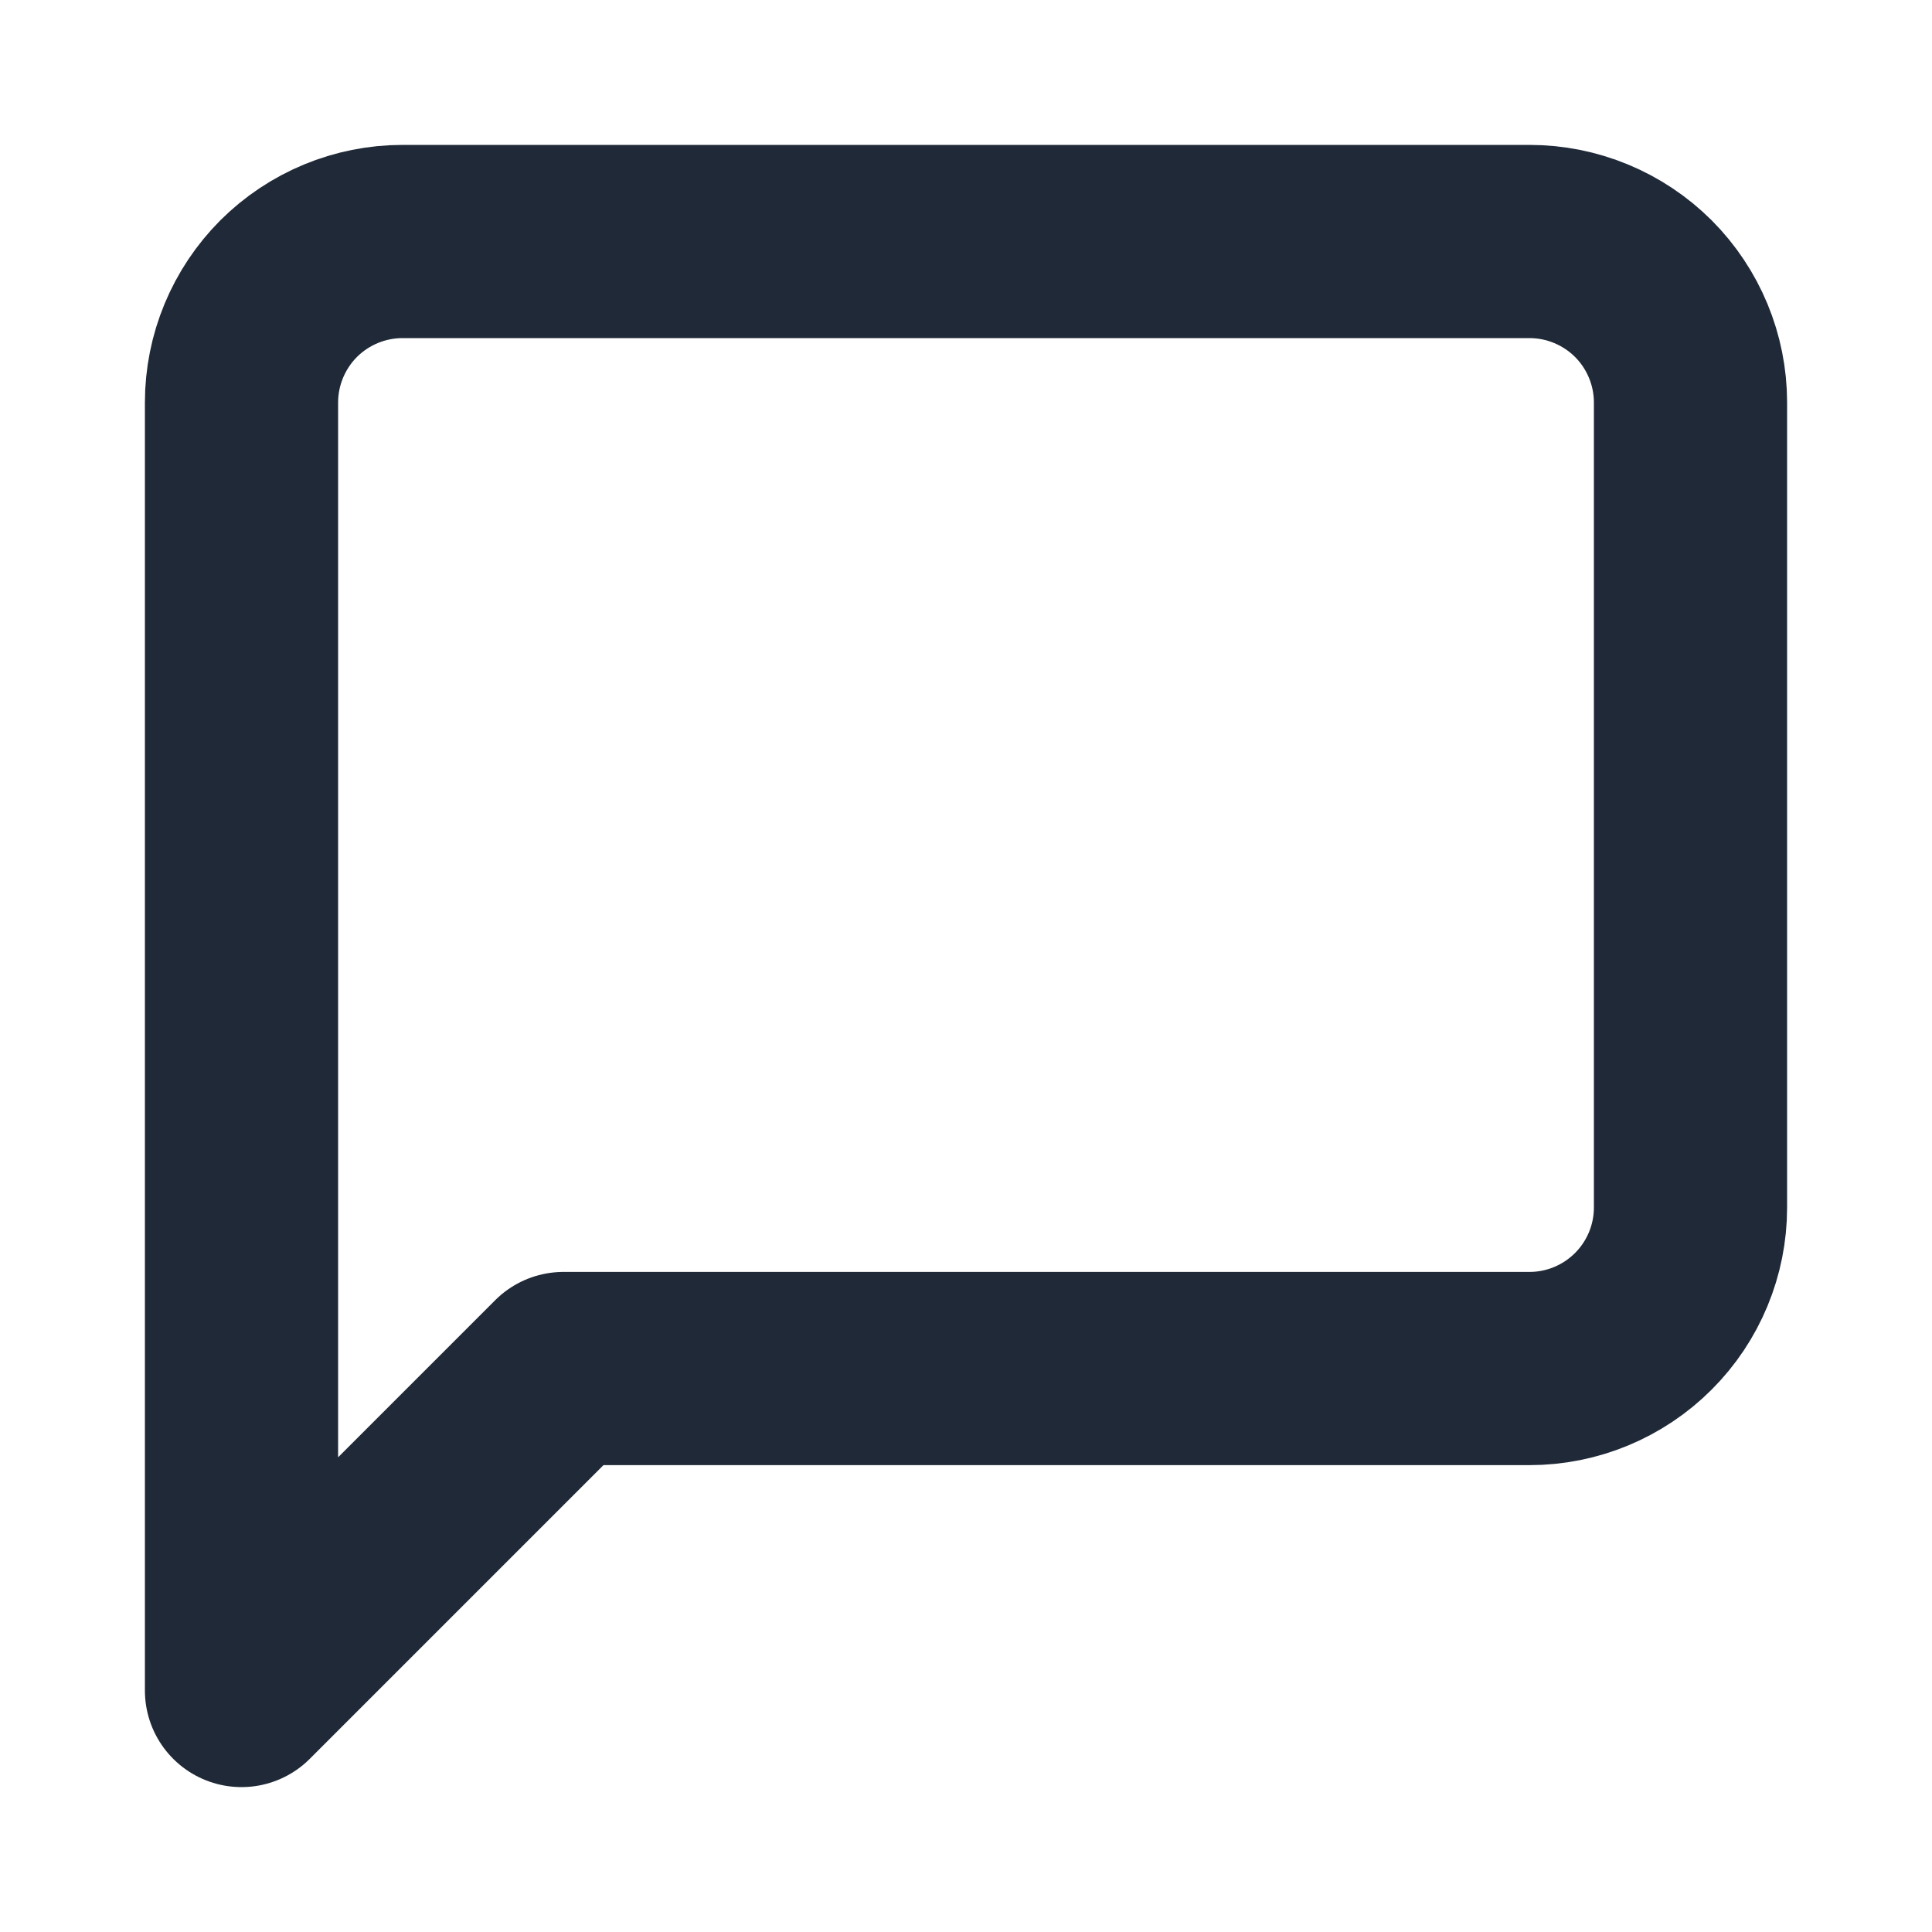
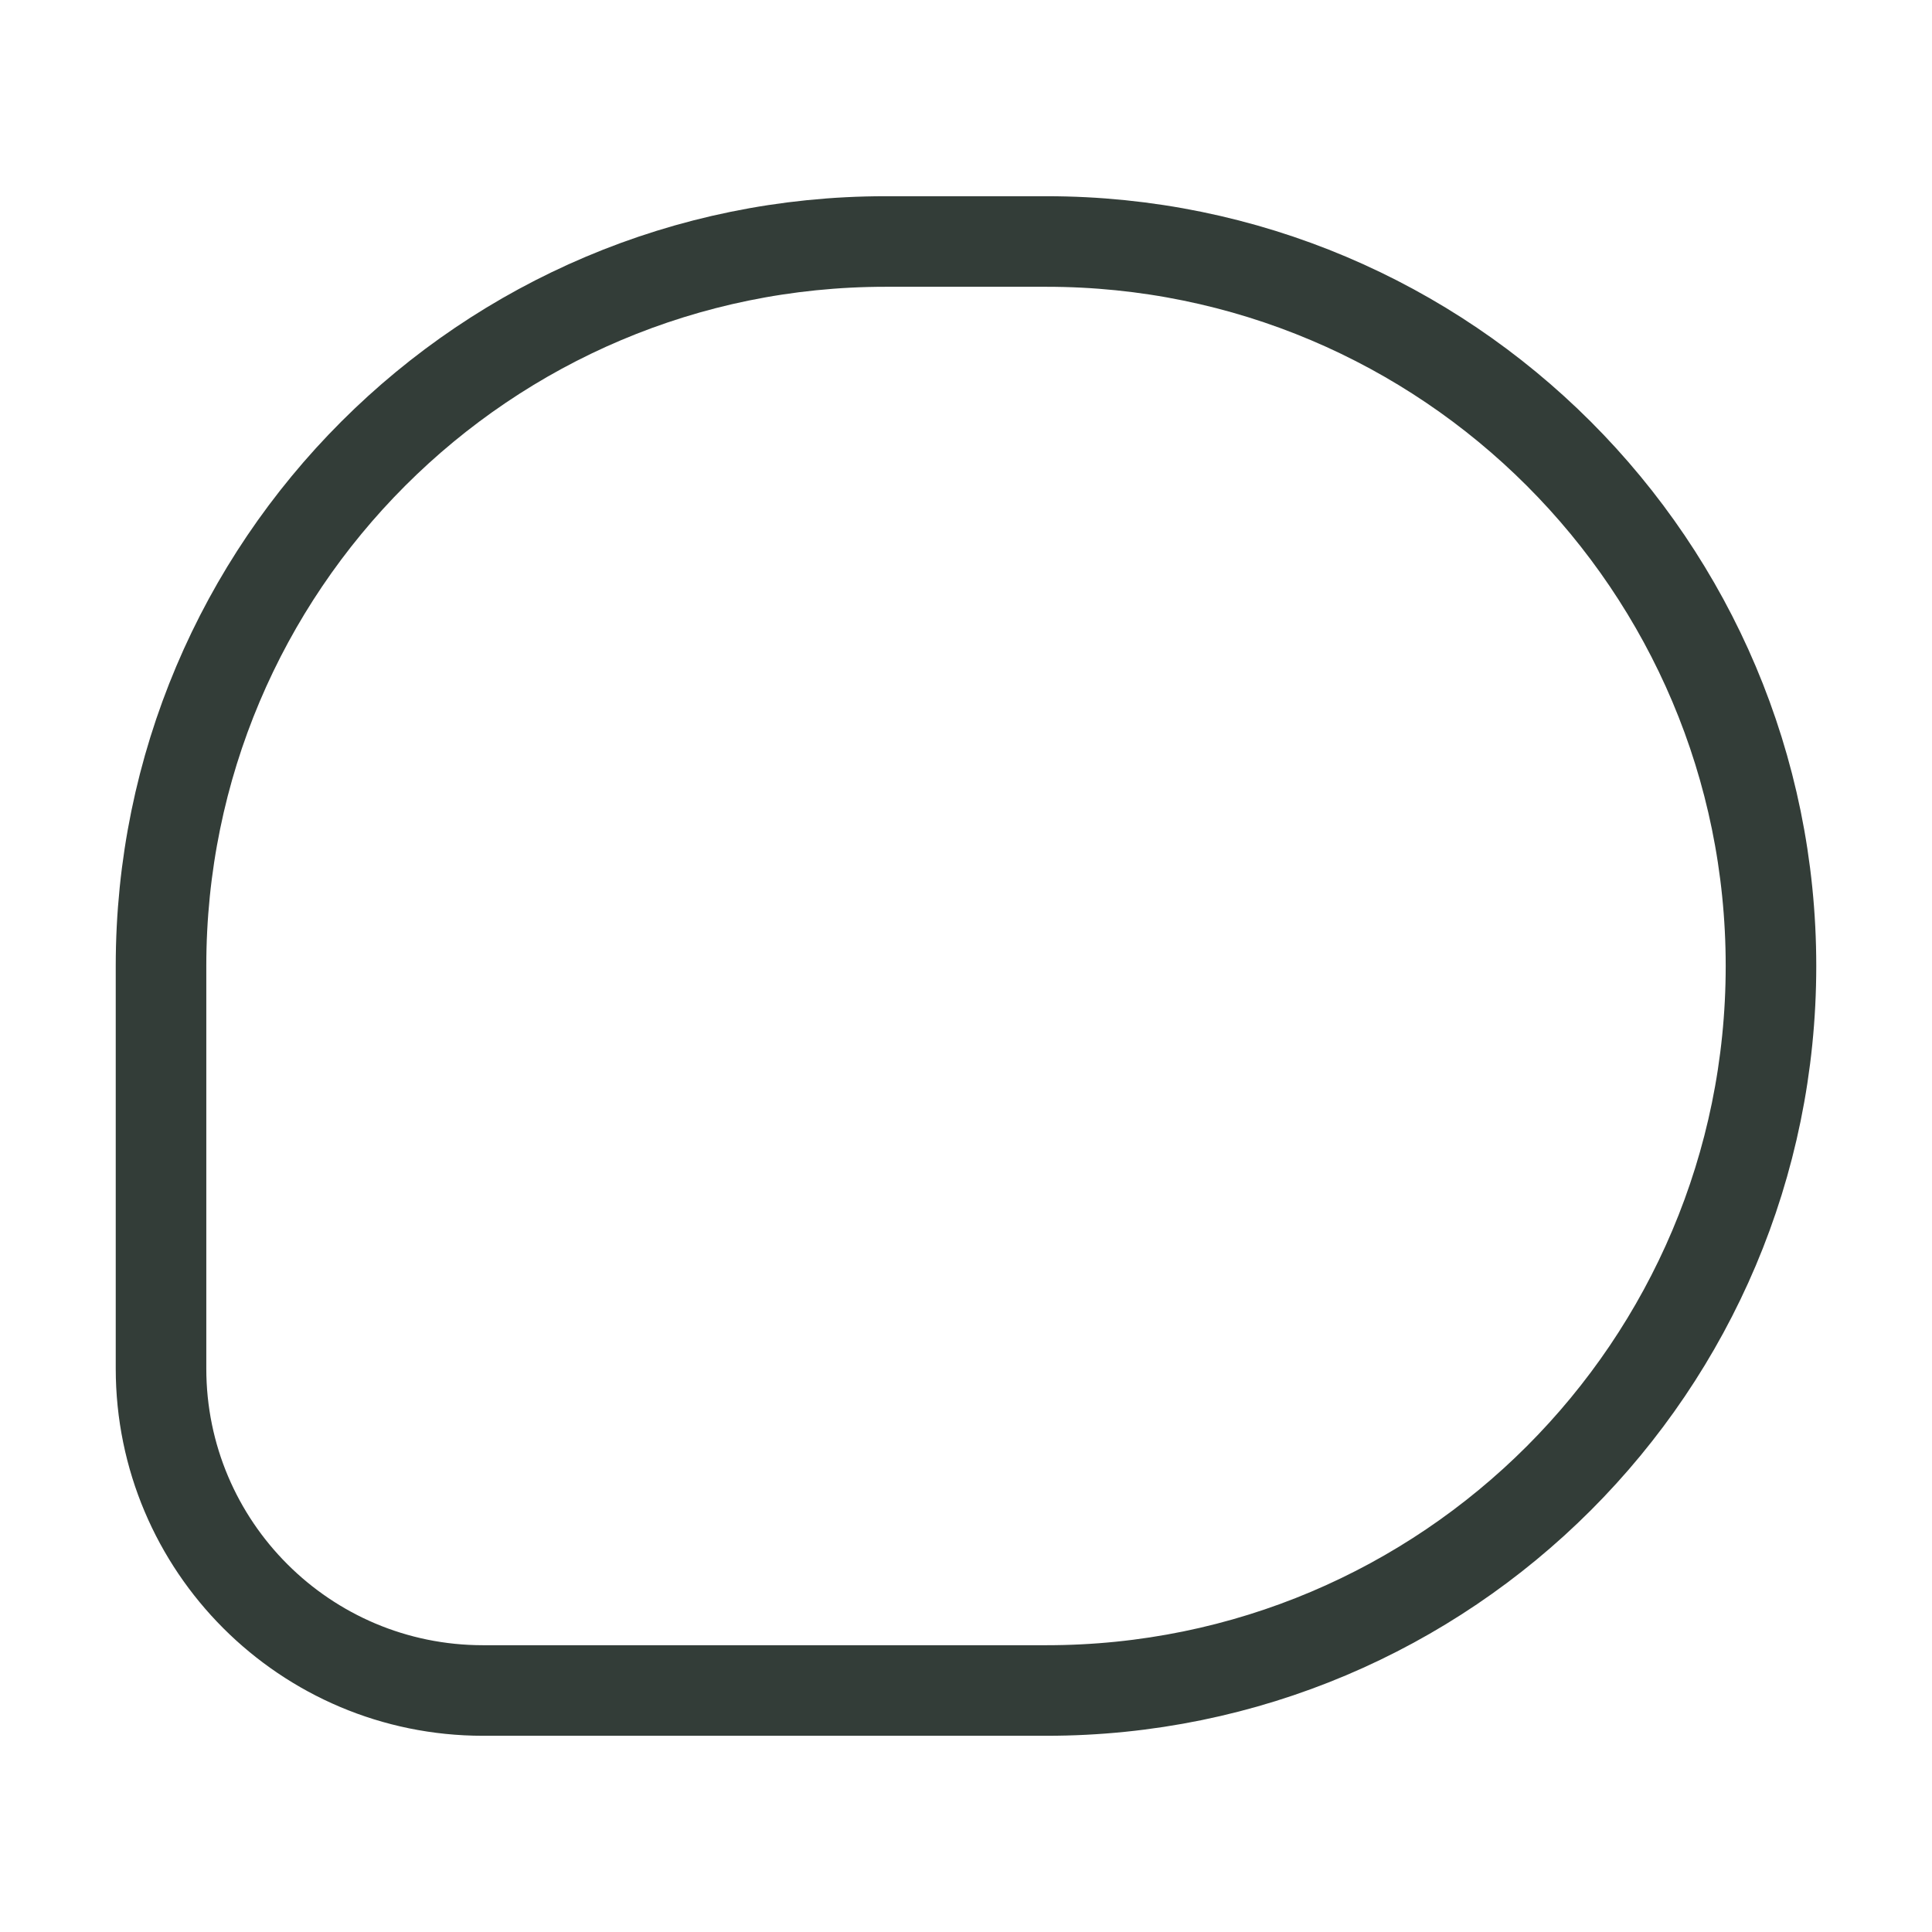
- <svg xmlns="http://www.w3.org/2000/svg" width="20" height="20" viewBox="0 0 20 20" fill="none">
-   <path d="M17.5 12.5C17.5 12.942 17.324 13.366 17.012 13.678C16.699 13.991 16.275 14.167 15.833 14.167H5.833L2.5 17.5V4.167C2.5 3.725 2.676 3.301 2.988 2.988C3.301 2.676 3.725 2.5 4.167 2.5H15.833C16.275 2.5 16.699 2.676 17.012 2.988C17.324 3.301 17.5 3.725 17.5 4.167V12.5Z" stroke="#1F2937" stroke-width="2" stroke-linecap="round" stroke-linejoin="round" />
+ <svg xmlns="http://www.w3.org/2000/svg" width="32" height="32" viewBox="0 0 32 32" fill="none">
+   <path d="M17.333 4H14.667C8.039 4 2.667 9.373 2.667 16V22.667C2.667 25.612 5.054 28 8 28H17.333C23.961 28 29.333 22.627 29.333 16C29.333 9.373 23.961 4 17.333 4Z" stroke="#333D38" stroke-width="1.5" stroke-linejoin="round" />
</svg>
